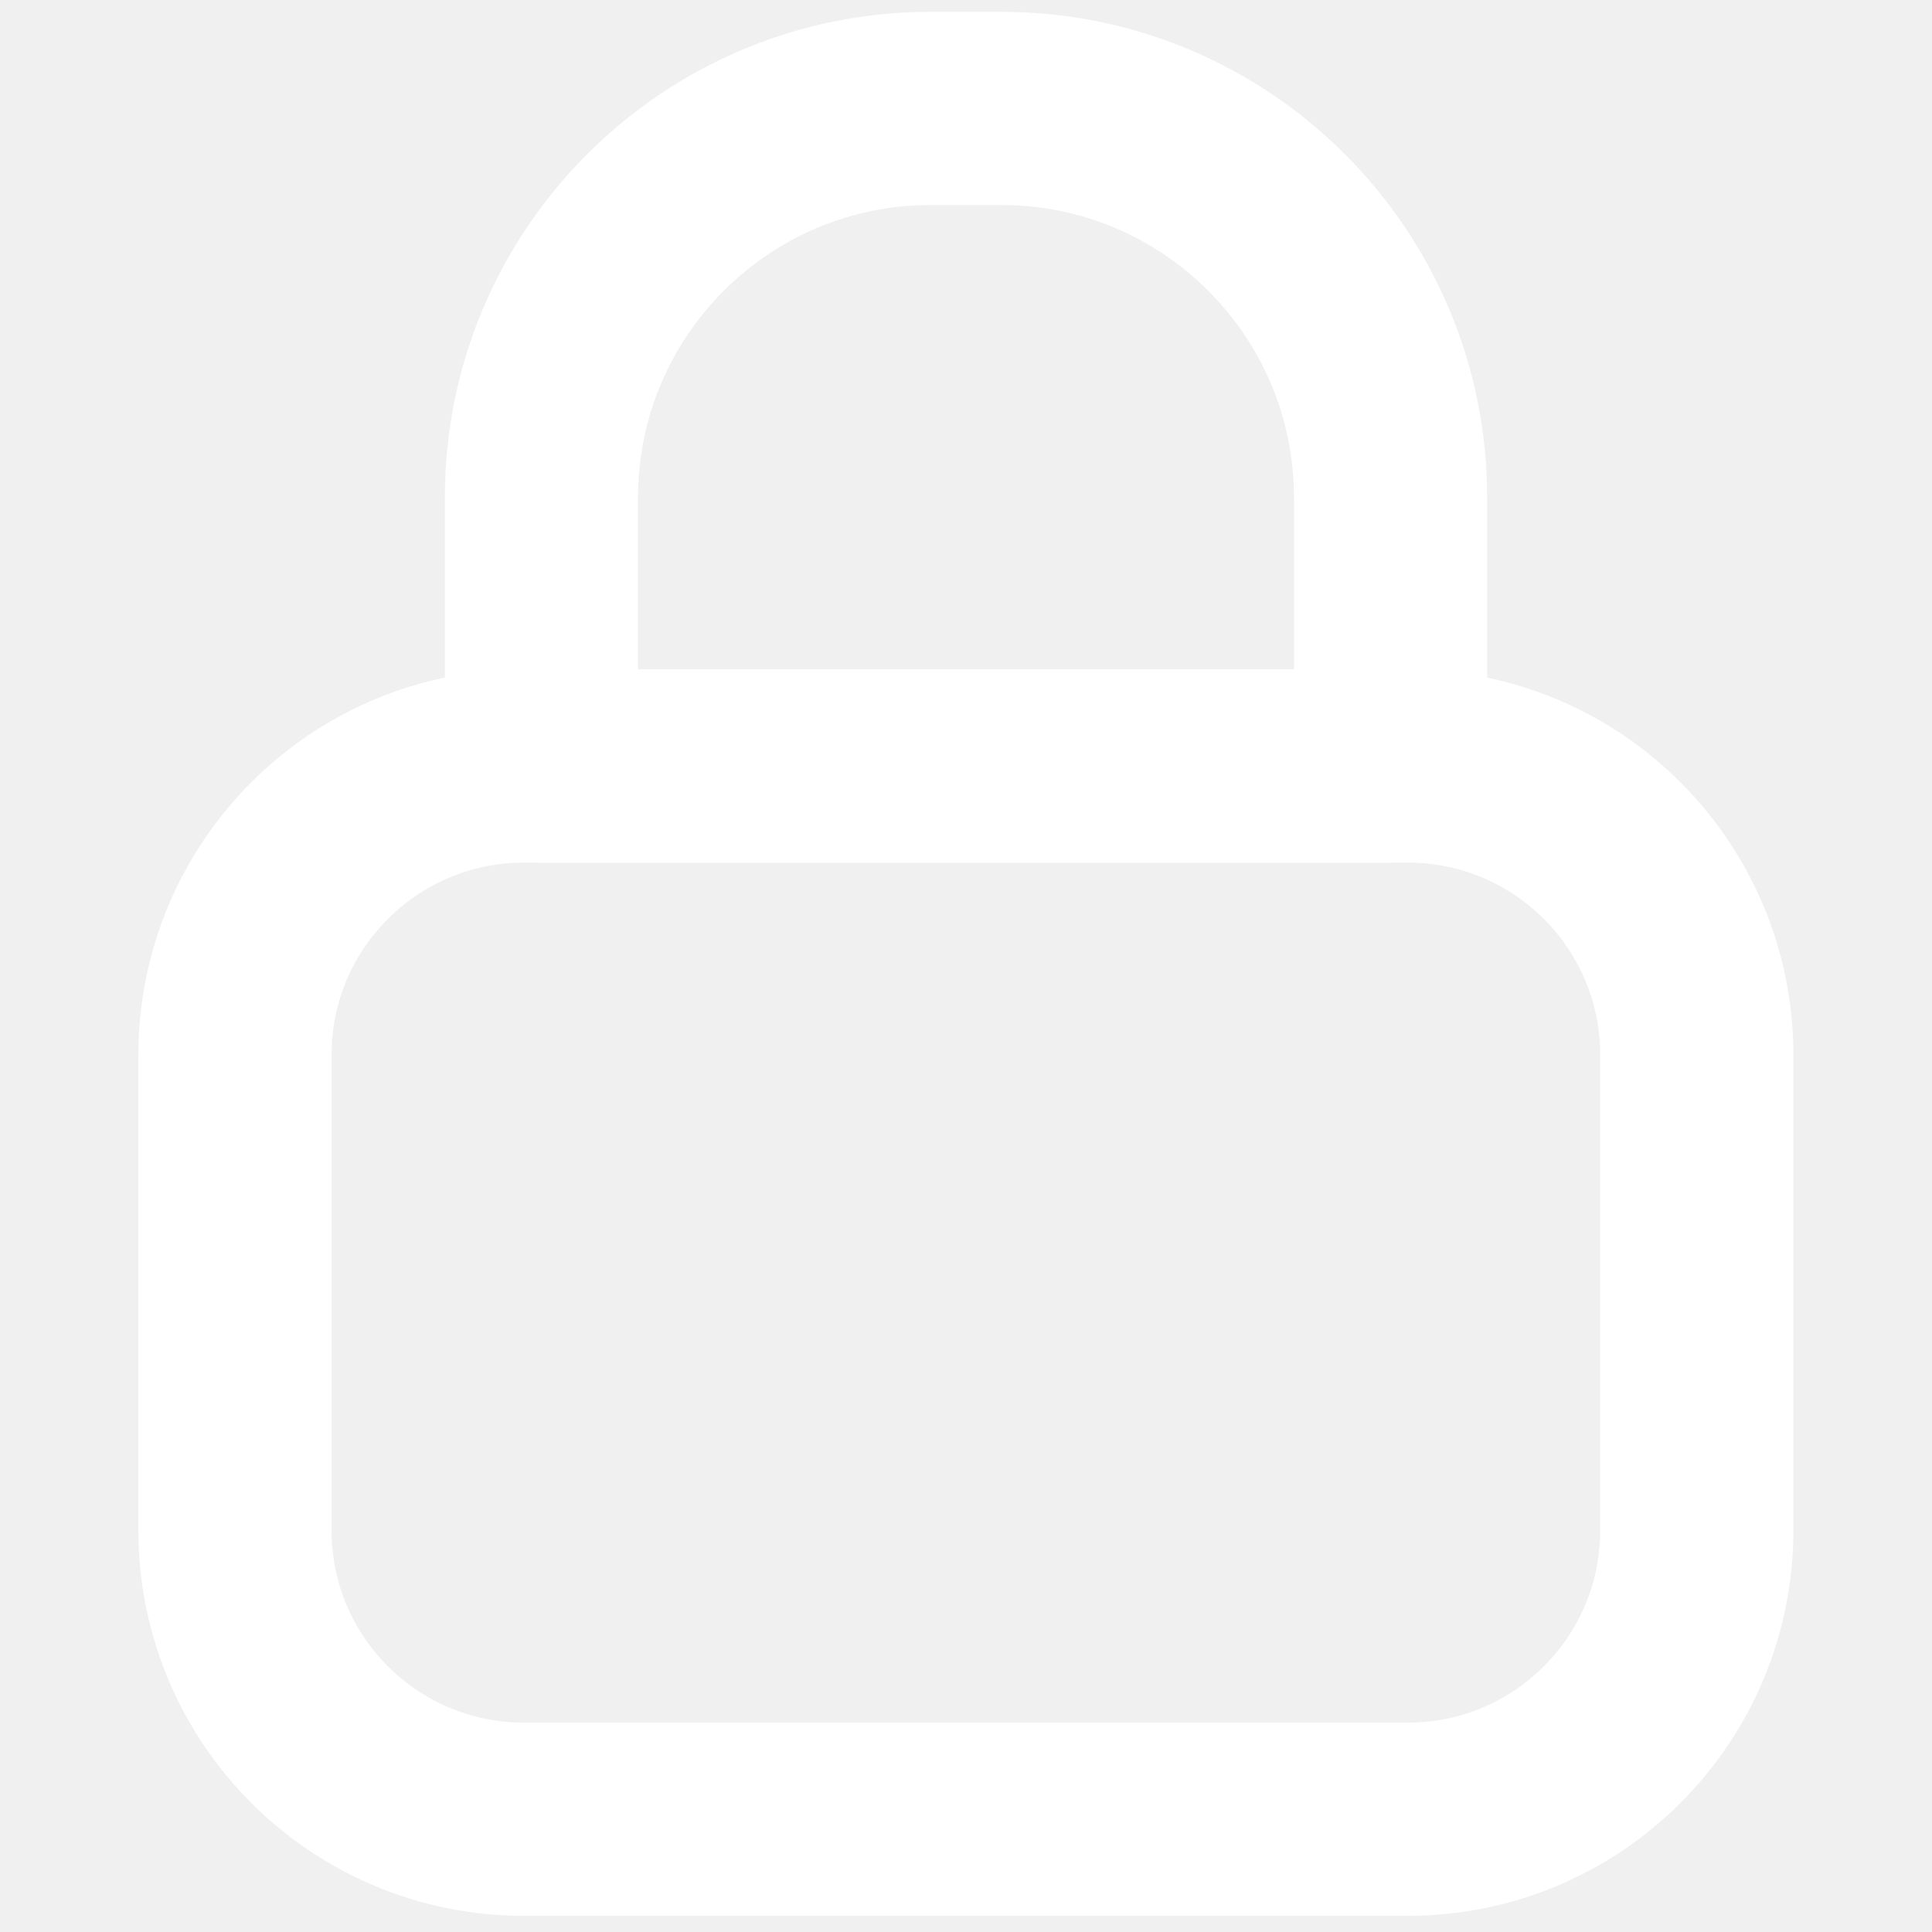
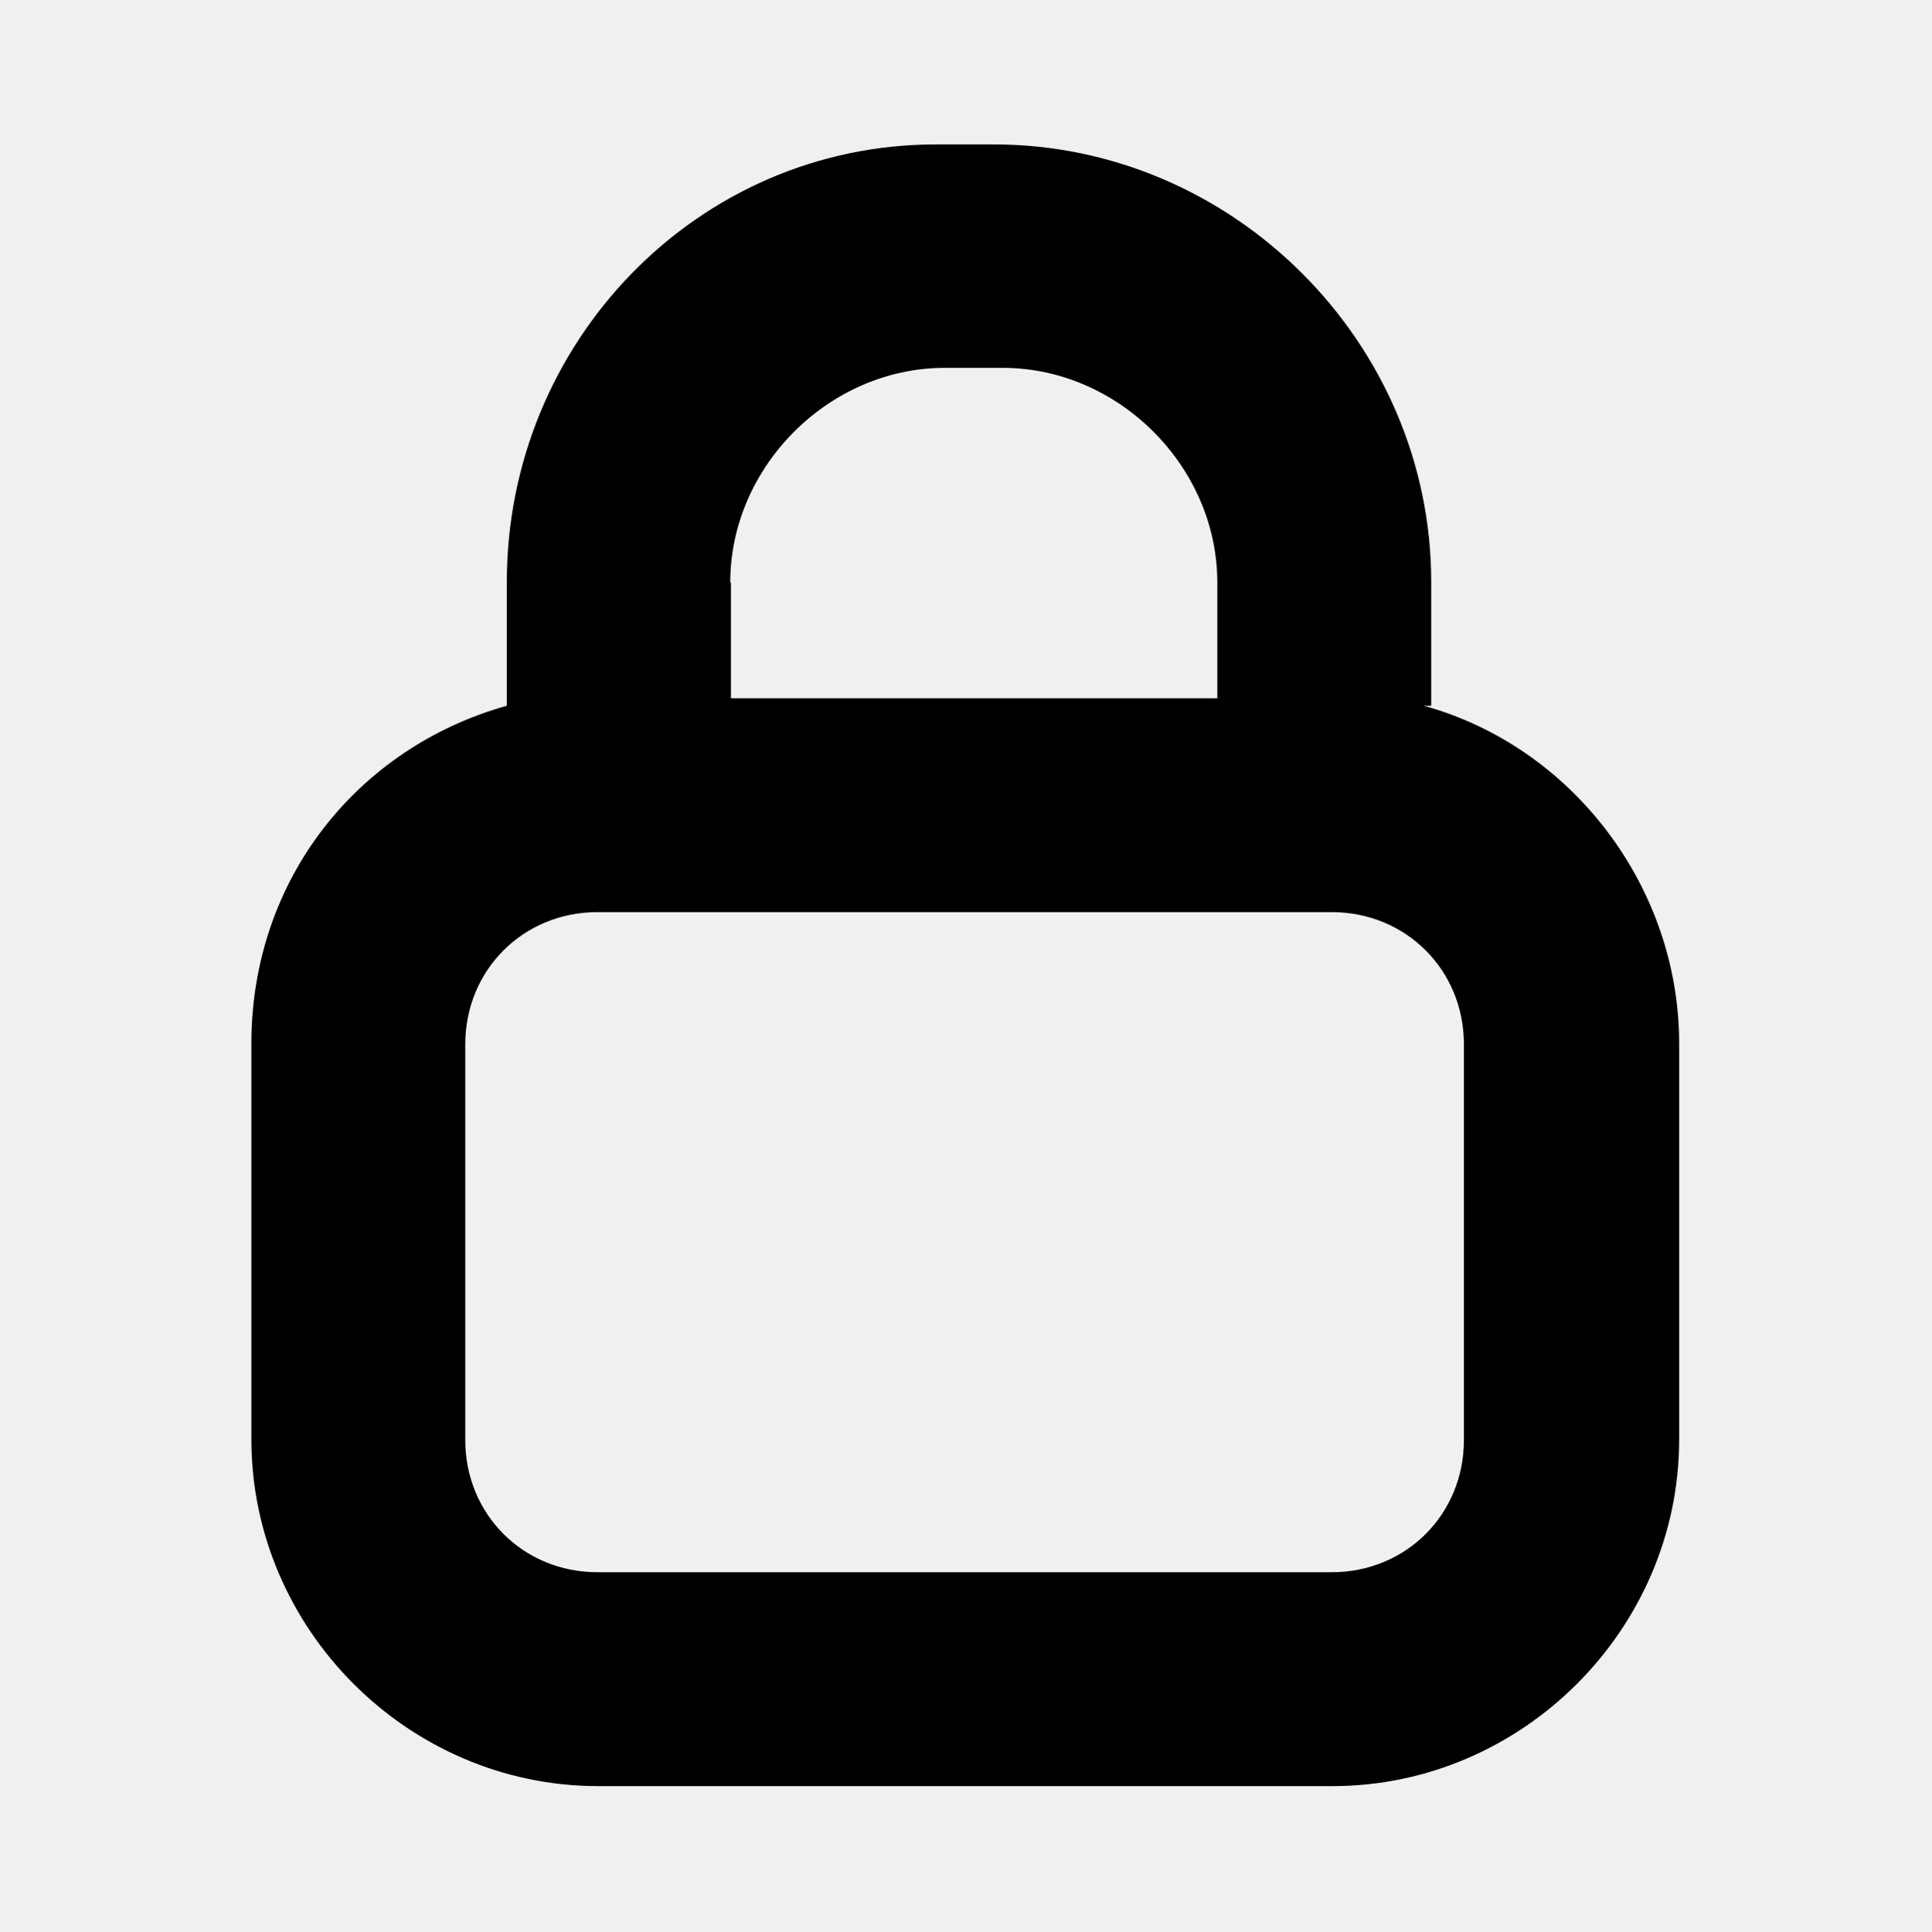
- <svg xmlns="http://www.w3.org/2000/svg" id="Calque_1" version="1.1" viewBox="0 0 800 800">
-   <defs>
-     <style>
-       .st0 {
-         fill: none;
-         stroke: #fff;
-         stroke-linecap: round;
-         stroke-linejoin: round;
-         stroke-width: 80px;
-       }
-     </style>
-   </defs>
-   <rect class="st0" x="97.3" y="317.2" width="605.3" height="436.1" rx="119.6" ry="119.6" />
-   <path class="st0" d="M385.2,44.9h29.5c88.9,0,161.1,72.2,161.1,161.1v111.2H224.2v-111.2c0-88.9,72.2-161.1,161.1-161.1h0Z" />
+ <svg xmlns="http://www.w3.org/2000/svg" id="Calque_1" version="1.1" viewBox="0 0 283.5 283.5">
+   <path d="M210.1,103.6v-18.2c0-35.1-29.1-64.2-64.2-64.2h-8.5c-35.1,0-63,29.1-63,64.2v18.2c-21.8,6.1-37.5,25.4-37.5,49.6v58.1c0,27.8,23,50.9,50.9,50.9h107.8c27.8,0,50.9-23,50.9-50.9v-58.1c0-23-15.7-43.6-37.5-49.6h1.2ZM107.2,85.5c0-17,14.5-31.5,31.5-31.5h8.5c17,0,31.5,14.5,31.5,31.5v17h-71.4v-17ZM214.9,211.4c0,10.9-8.5,19.4-19.4,19.4h-107.8c-10.9,0-19.4-8.5-19.4-19.4v-58.1c0-10.9,8.5-19.4,19.4-19.4h107.8c10.9,0,19.4,8.5,19.4,19.4v58.1Z" />
</svg>
